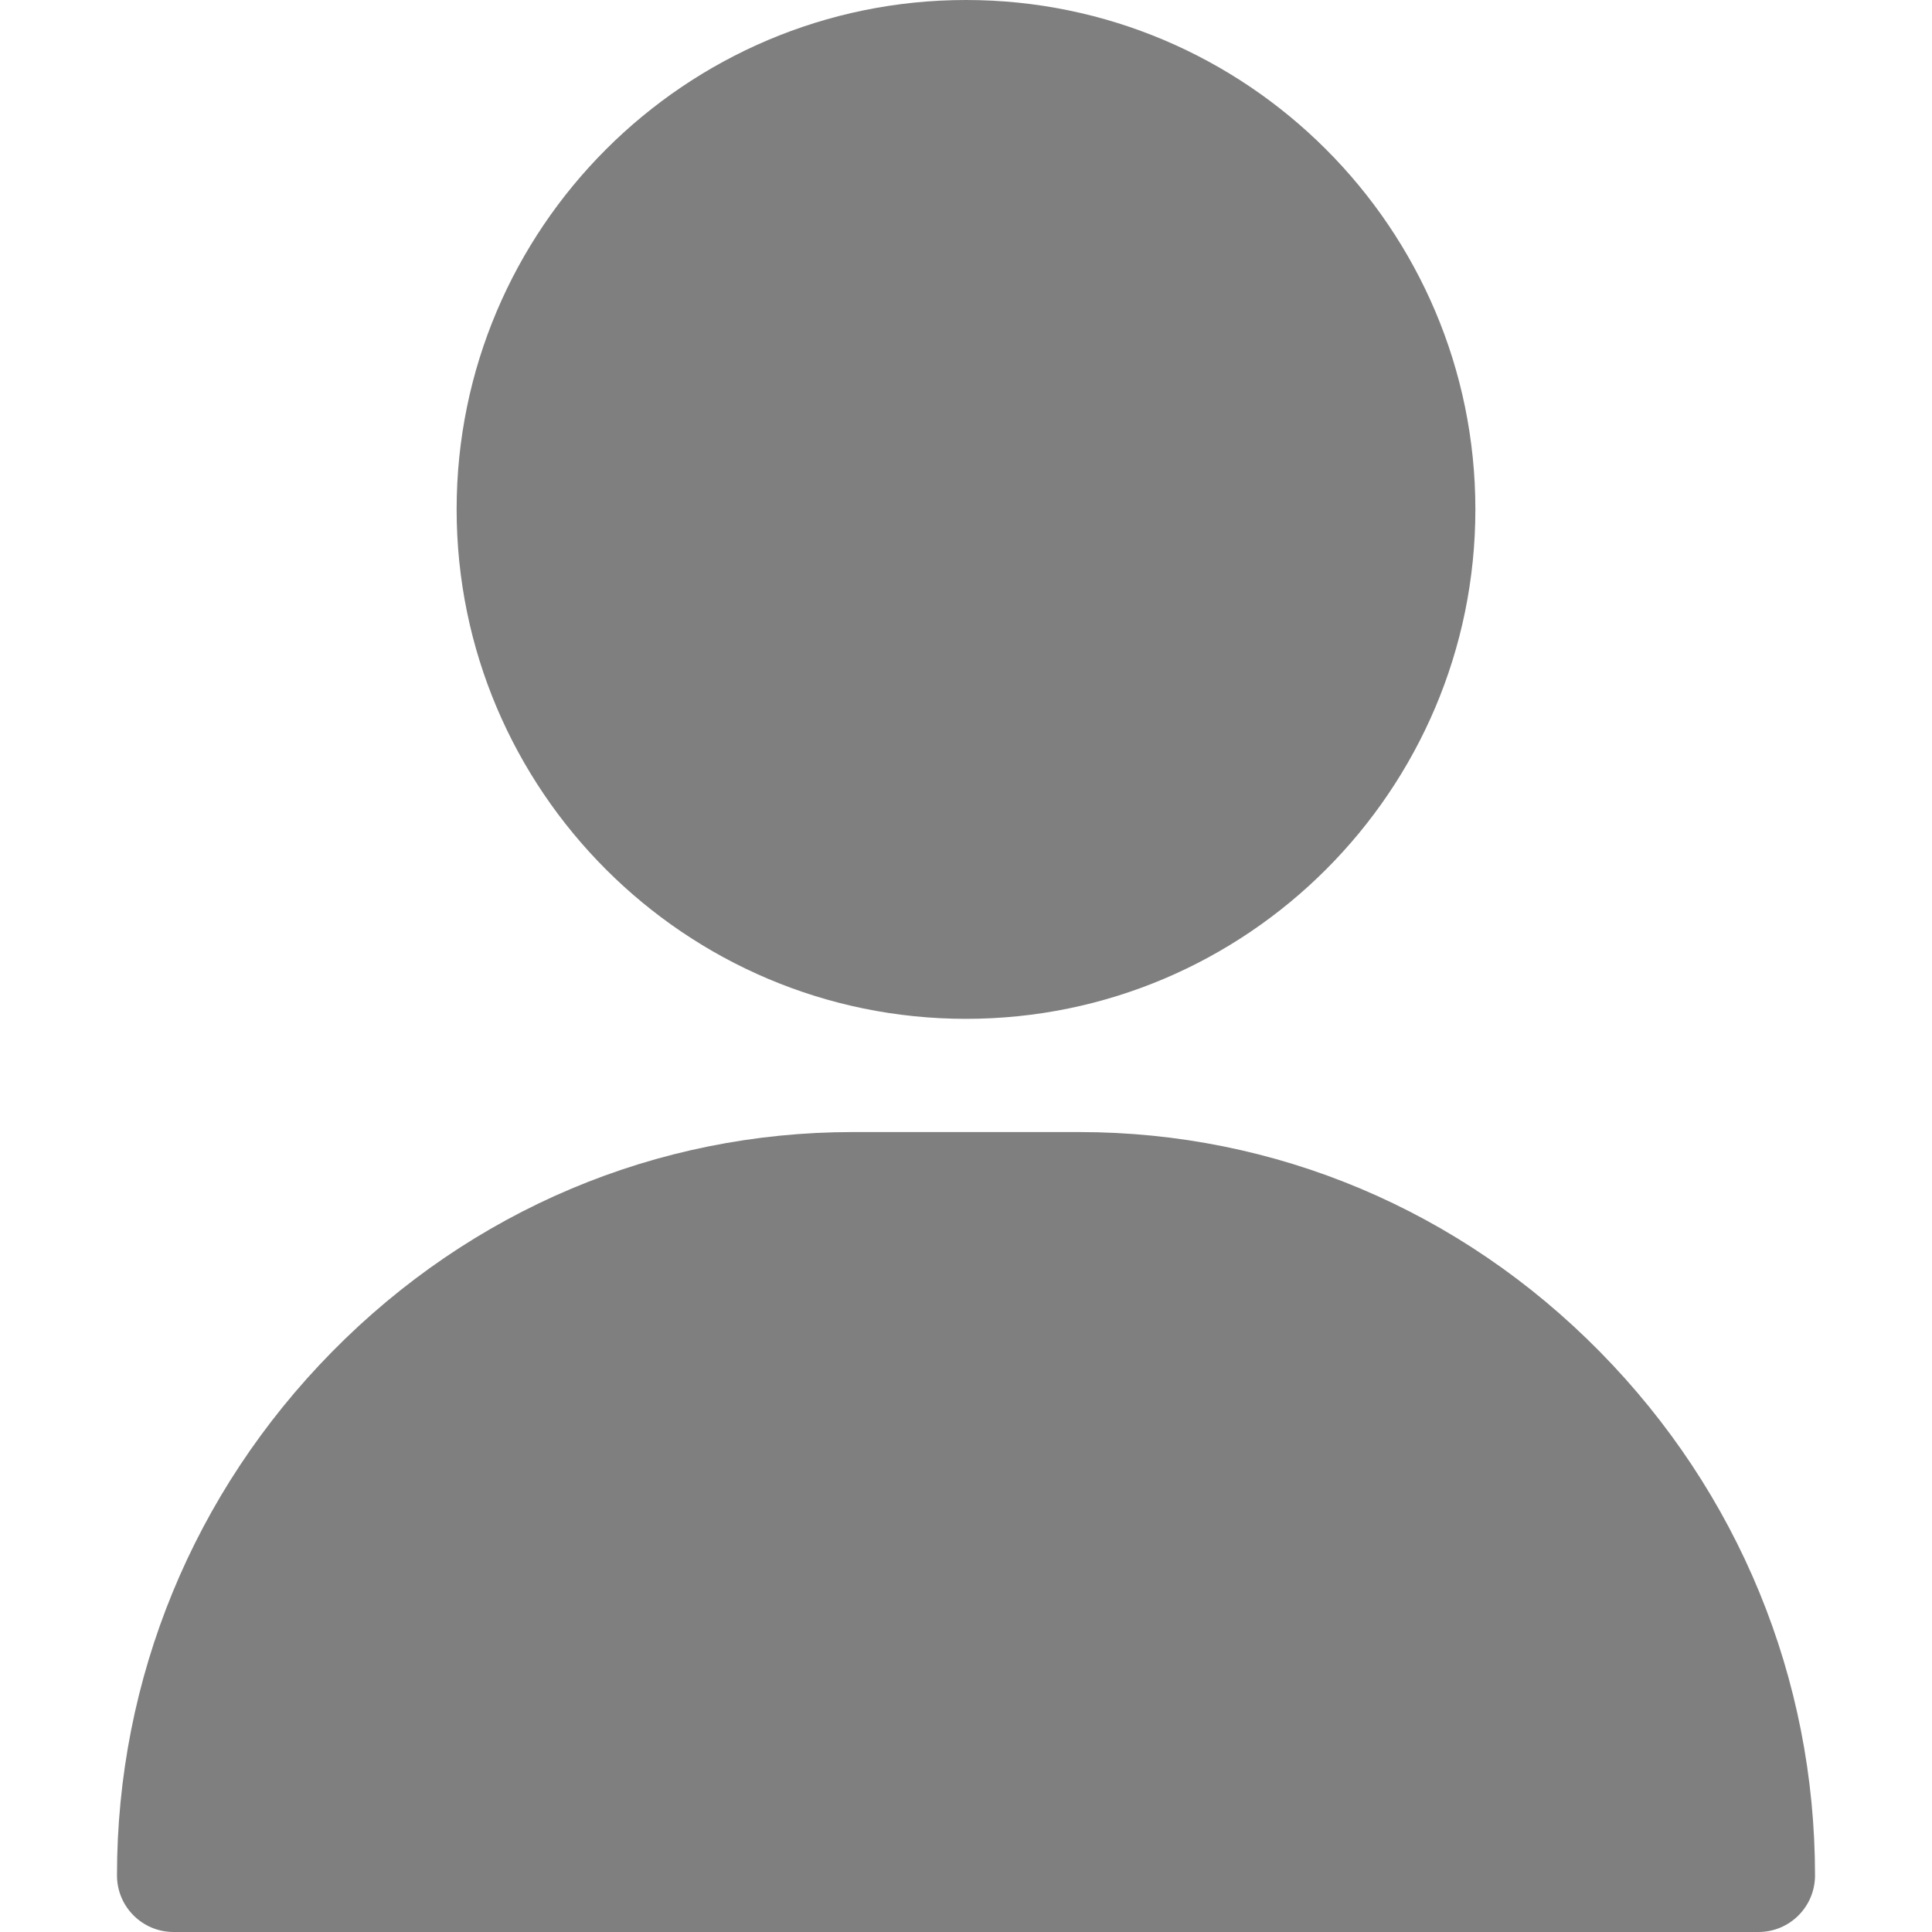
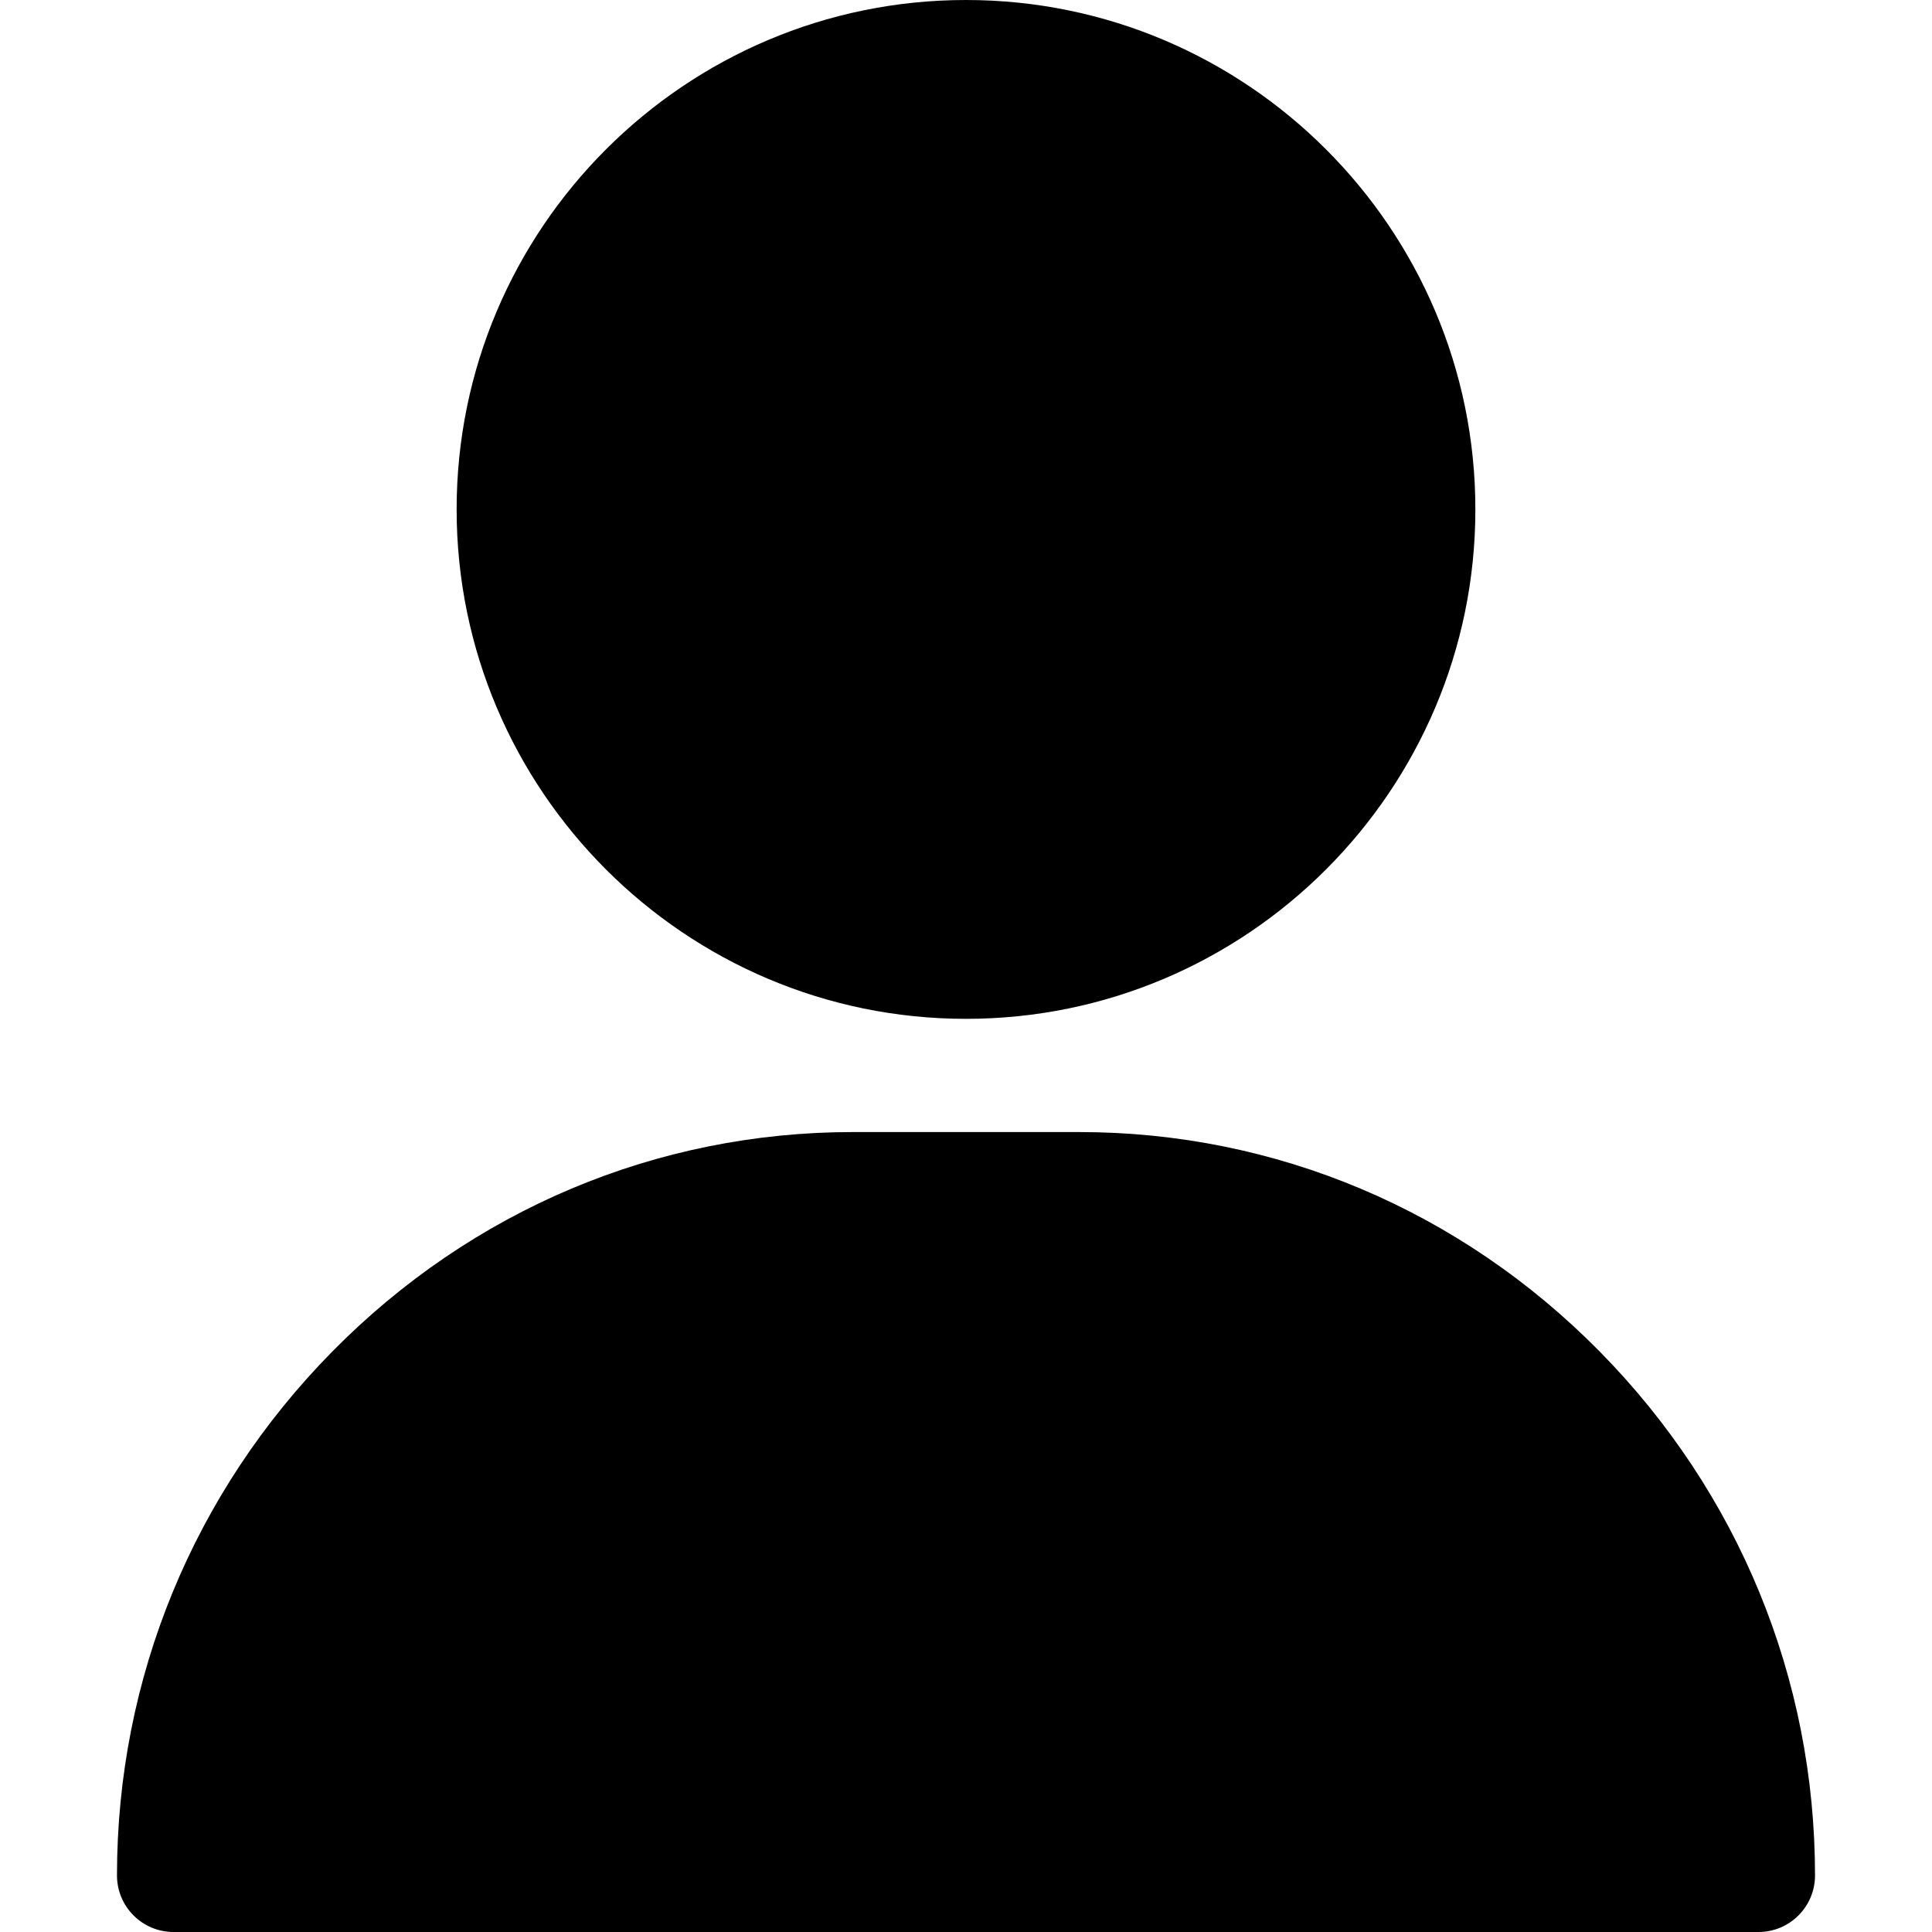
- <svg xmlns="http://www.w3.org/2000/svg" width="20" height="20" viewBox="0 0 20 20" fill="none">
-   <path d="M10 0C7.092 0 4.727 2.366 4.727 5.273C4.727 8.181 7.092 10.547 10 10.547C12.908 10.547 15.273 8.181 15.273 5.273C15.273 2.366 12.908 0 10 0Z" fill="black" fill-opacity="0.5" />
-   <path d="M16.561 13.992C15.117 12.526 13.204 11.719 11.172 11.719H8.828C6.797 11.719 4.883 12.526 3.439 13.992C2.002 15.451 1.211 17.376 1.211 19.414C1.211 19.738 1.473 20 1.797 20H18.203C18.527 20 18.789 19.738 18.789 19.414C18.789 17.376 17.998 15.451 16.561 13.992Z" fill="black" fill-opacity="0.5" />
+ <svg xmlns="http://www.w3.org/2000/svg" width="20" height="20" viewBox="0 0 20 20">
+   <path d="M10 0C7.092 0 4.727 2.366 4.727 5.273C4.727 8.181 7.092 10.547 10 10.547C12.908 10.547 15.273 8.181 15.273 5.273C15.273 2.366 12.908 0 10 0Z" />
+   <path d="M16.561 13.992C15.117 12.526 13.204 11.719 11.172 11.719H8.828C6.797 11.719 4.883 12.526 3.439 13.992C2.002 15.451 1.211 17.376 1.211 19.414C1.211 19.738 1.473 20 1.797 20H18.203C18.527 20 18.789 19.738 18.789 19.414C18.789 17.376 17.998 15.451 16.561 13.992Z" />
</svg>
